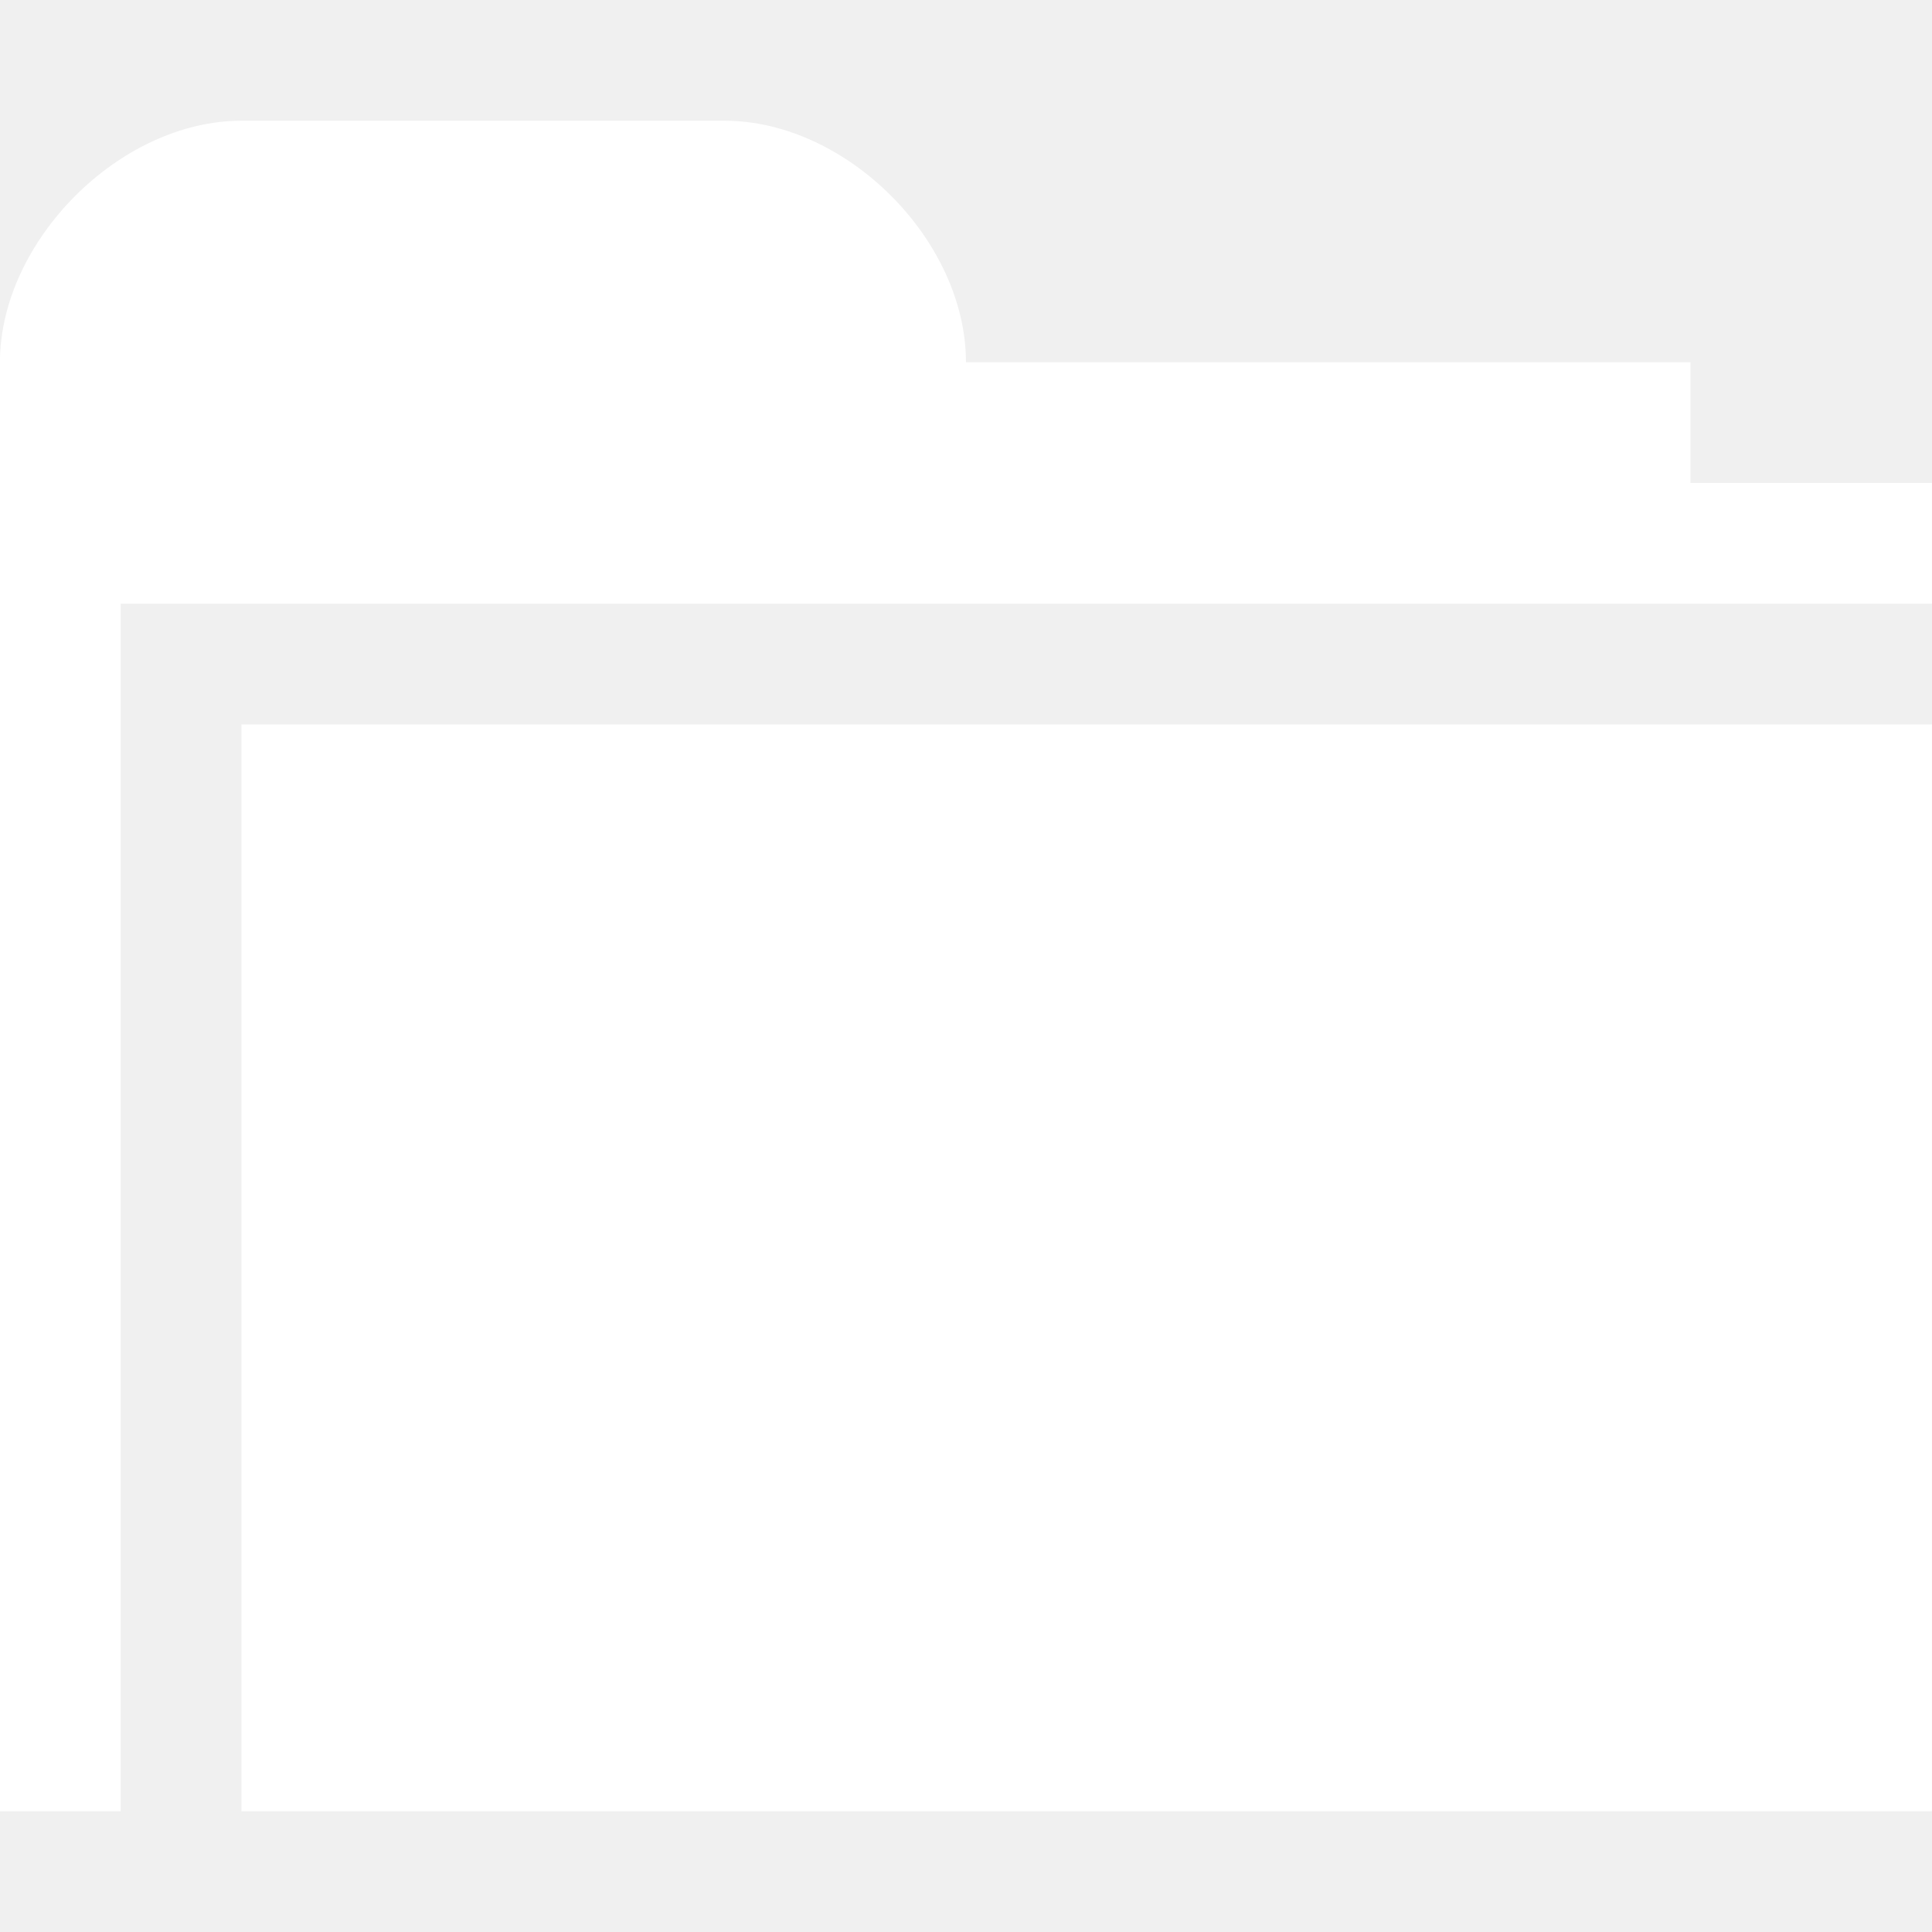
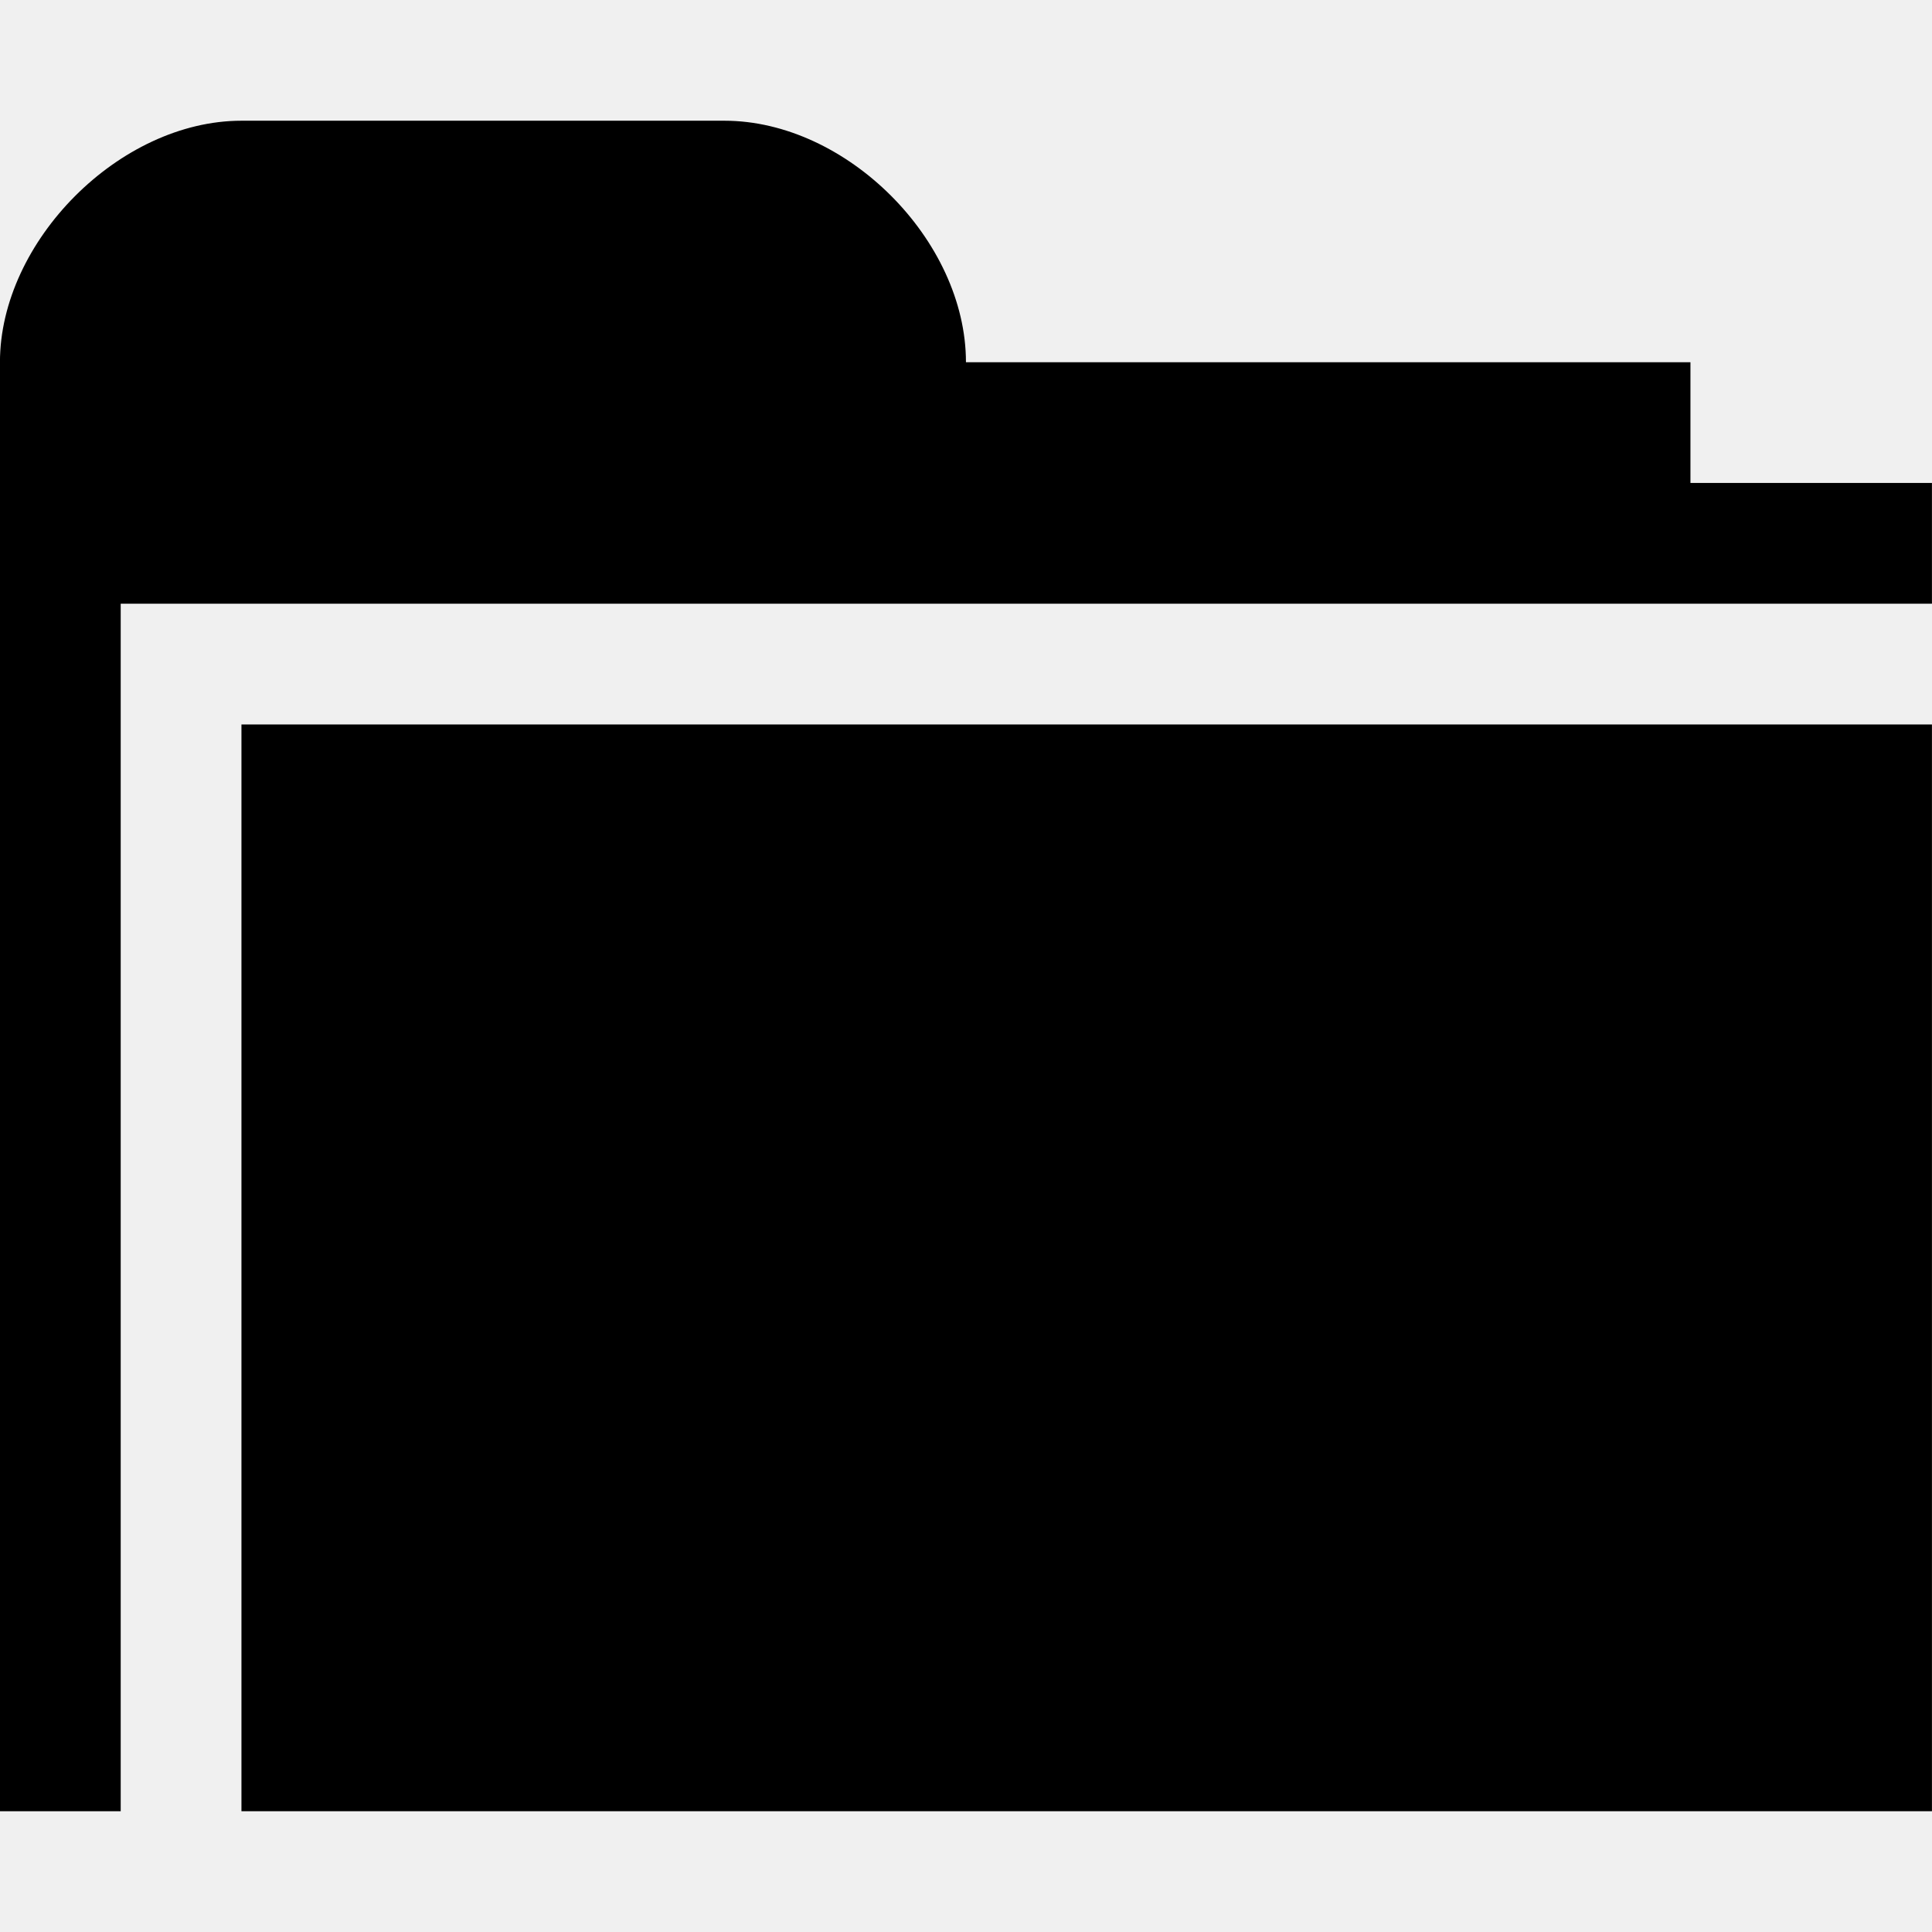
<svg xmlns="http://www.w3.org/2000/svg" width="16" height="16" id="svg3031" version="1.1">
  <defs id="defs3033">
    <linearGradient id="linearGradient842">
      <stop style="stop-color:#b48c78;stop-opacity:1" offset="0" id="stop838" />
      <stop style="stop-color:#ffffff;stop-opacity:1;" offset="1" id="stop840" />
    </linearGradient>
  </defs>
  <g id="layer1" transform="translate(-340.5714,-483.3622)">
-     <path id="rect2196" d="m 356.571,488.362 v -1 h -2 v -1 h -6 c 0,-1.011 -0.989,-2 -2,-2 h -4 c -1.011,0 -2,1 -2,2 v 3 9 h 1 v -10 z" style="display:inline;fill:#ffffff;fill-opacity:1;stroke:none" />
-     <path id="rect3086" d="m 342.571,489.362 h 14 v 9 h -14 z" style="display:inline;fill:#ffffff;fill-opacity:1;stroke:none" />
+     <path id="rect2196" d="m 356.571,488.362 v -1 h -2 v -1 h -6 c 0,-1.011 -0.989,-2 -2,-2 h -4 c -1.011,0 -2,1 -2,2 v 3 9 h 1 v -10 z" style="display:inline;fill:#000000;fill-opacity:1;stroke:none" />
+     <path id="rect3086" d="m 342.571,489.362 h 14 v 9 h -14 z" style="display:inline;fill:#000000;fill-opacity:1;stroke:none" />
  </g>
</svg>
